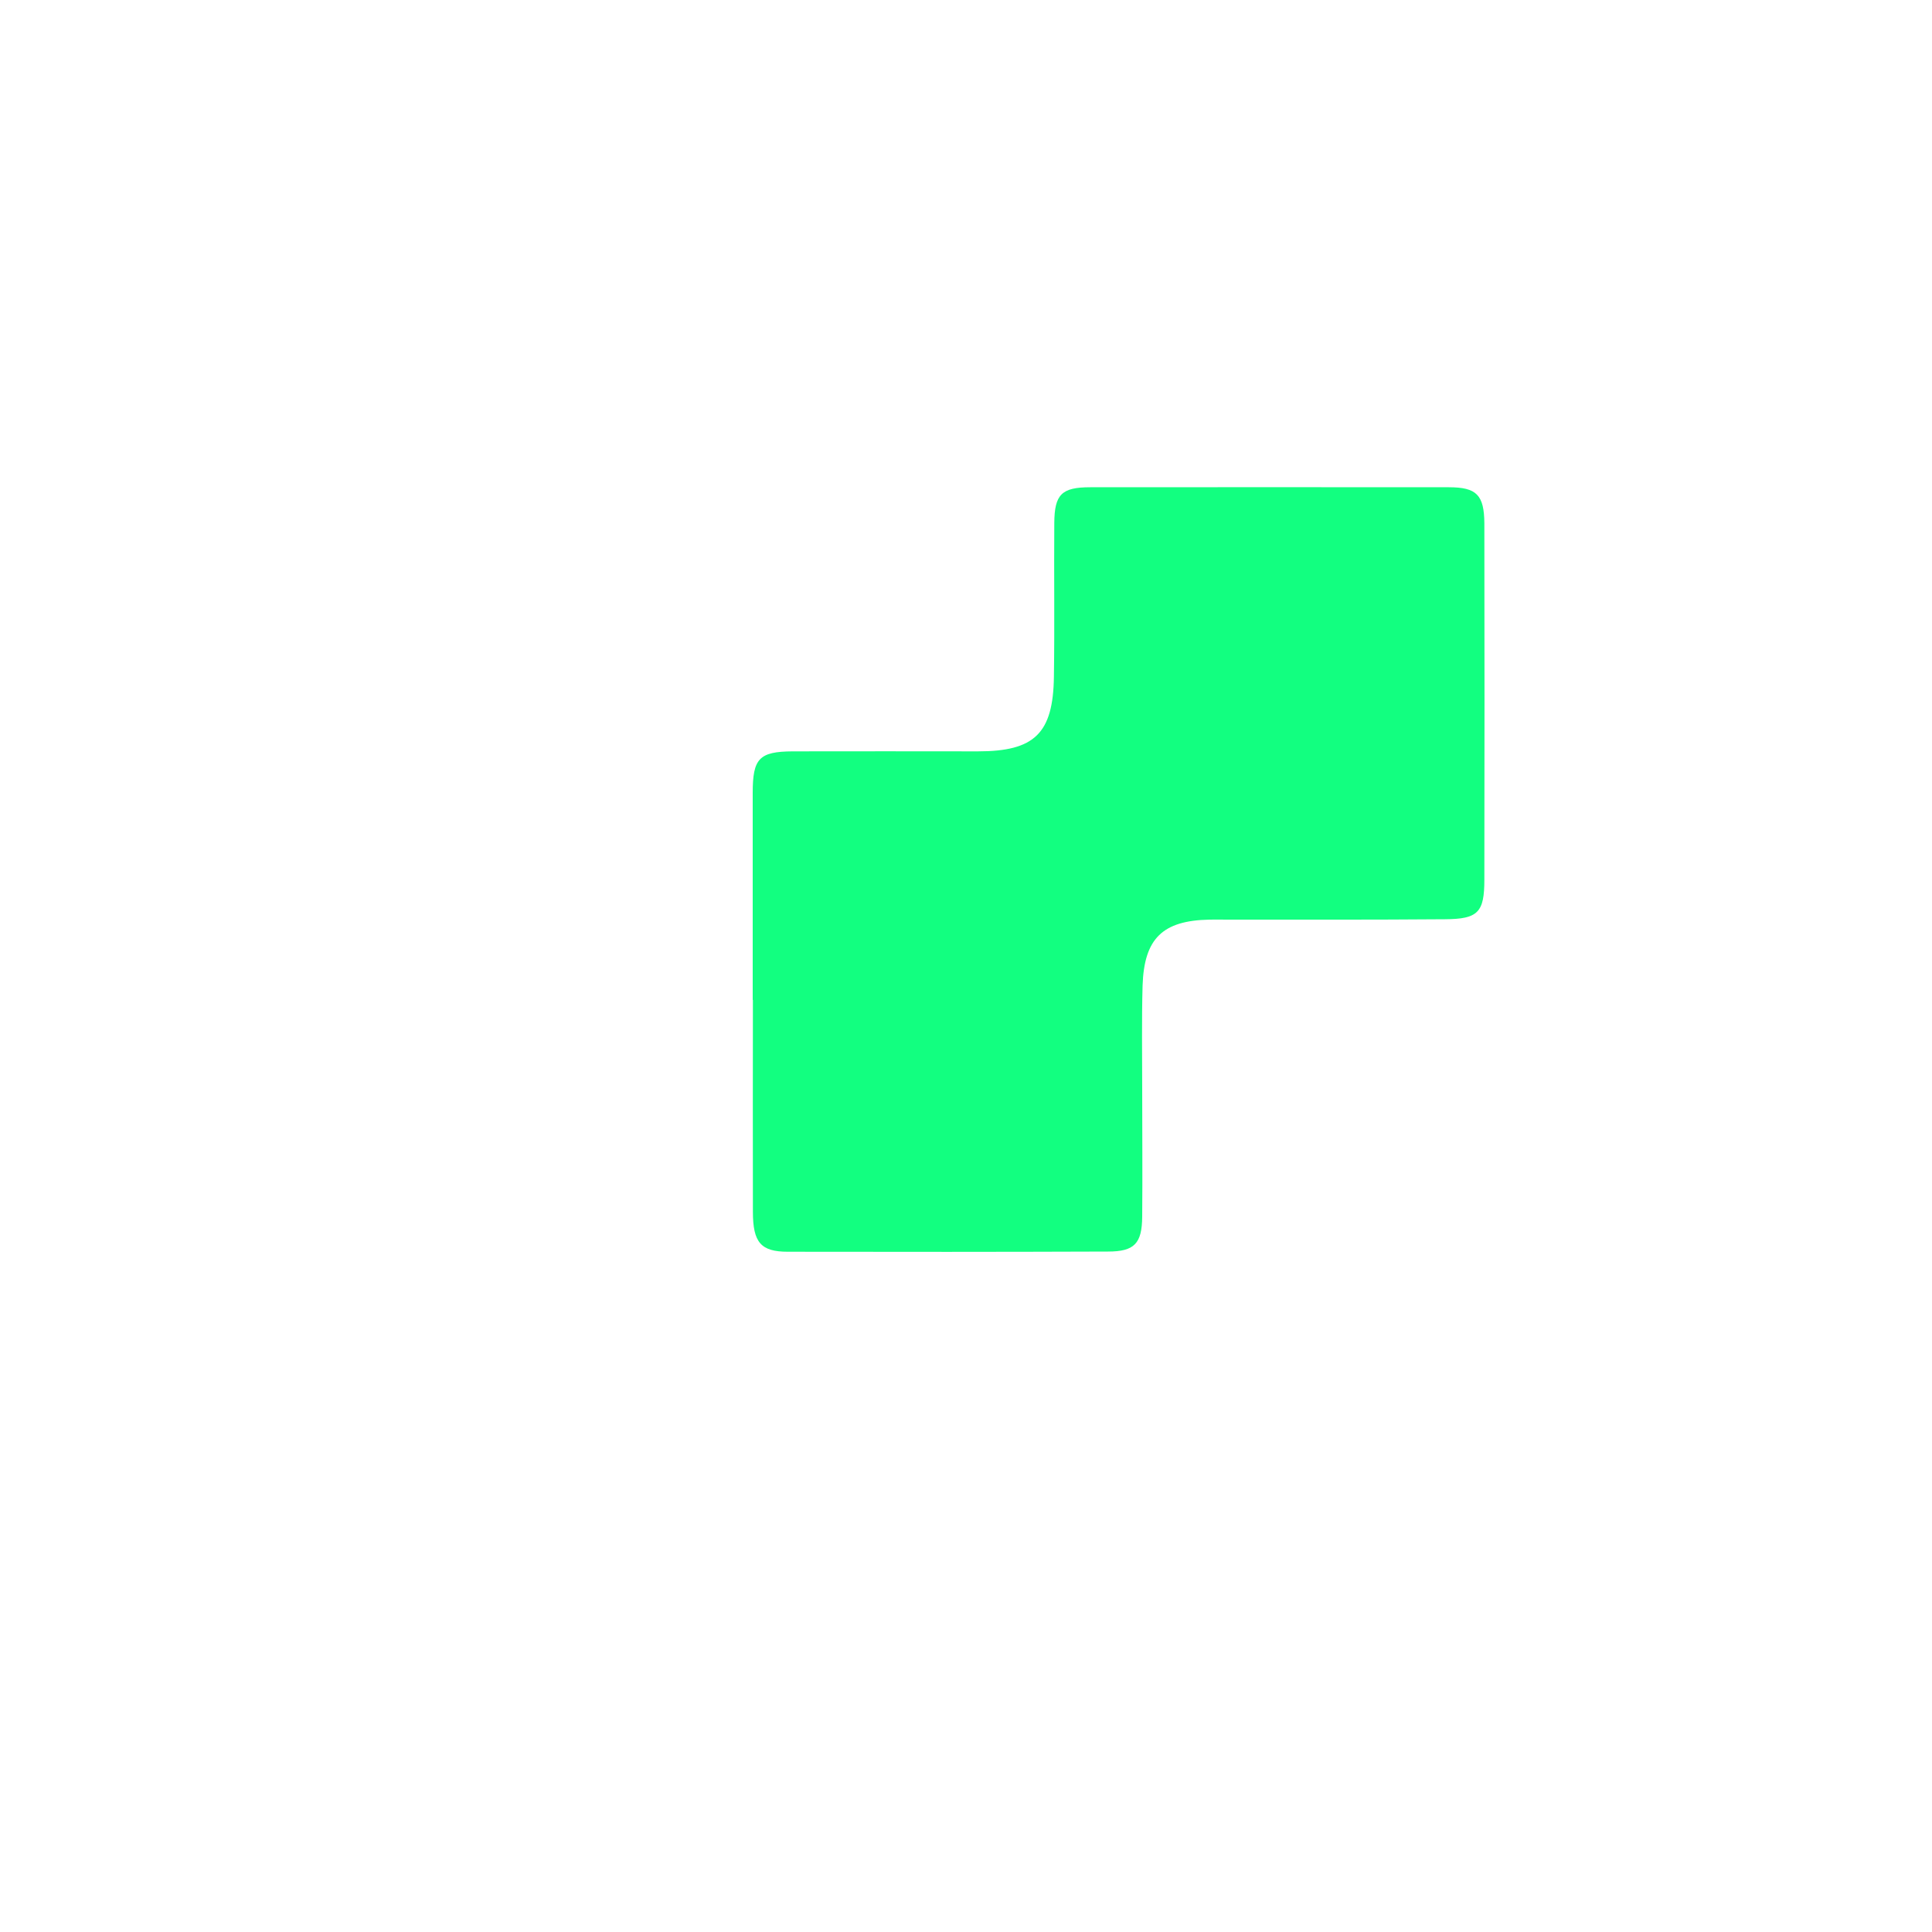
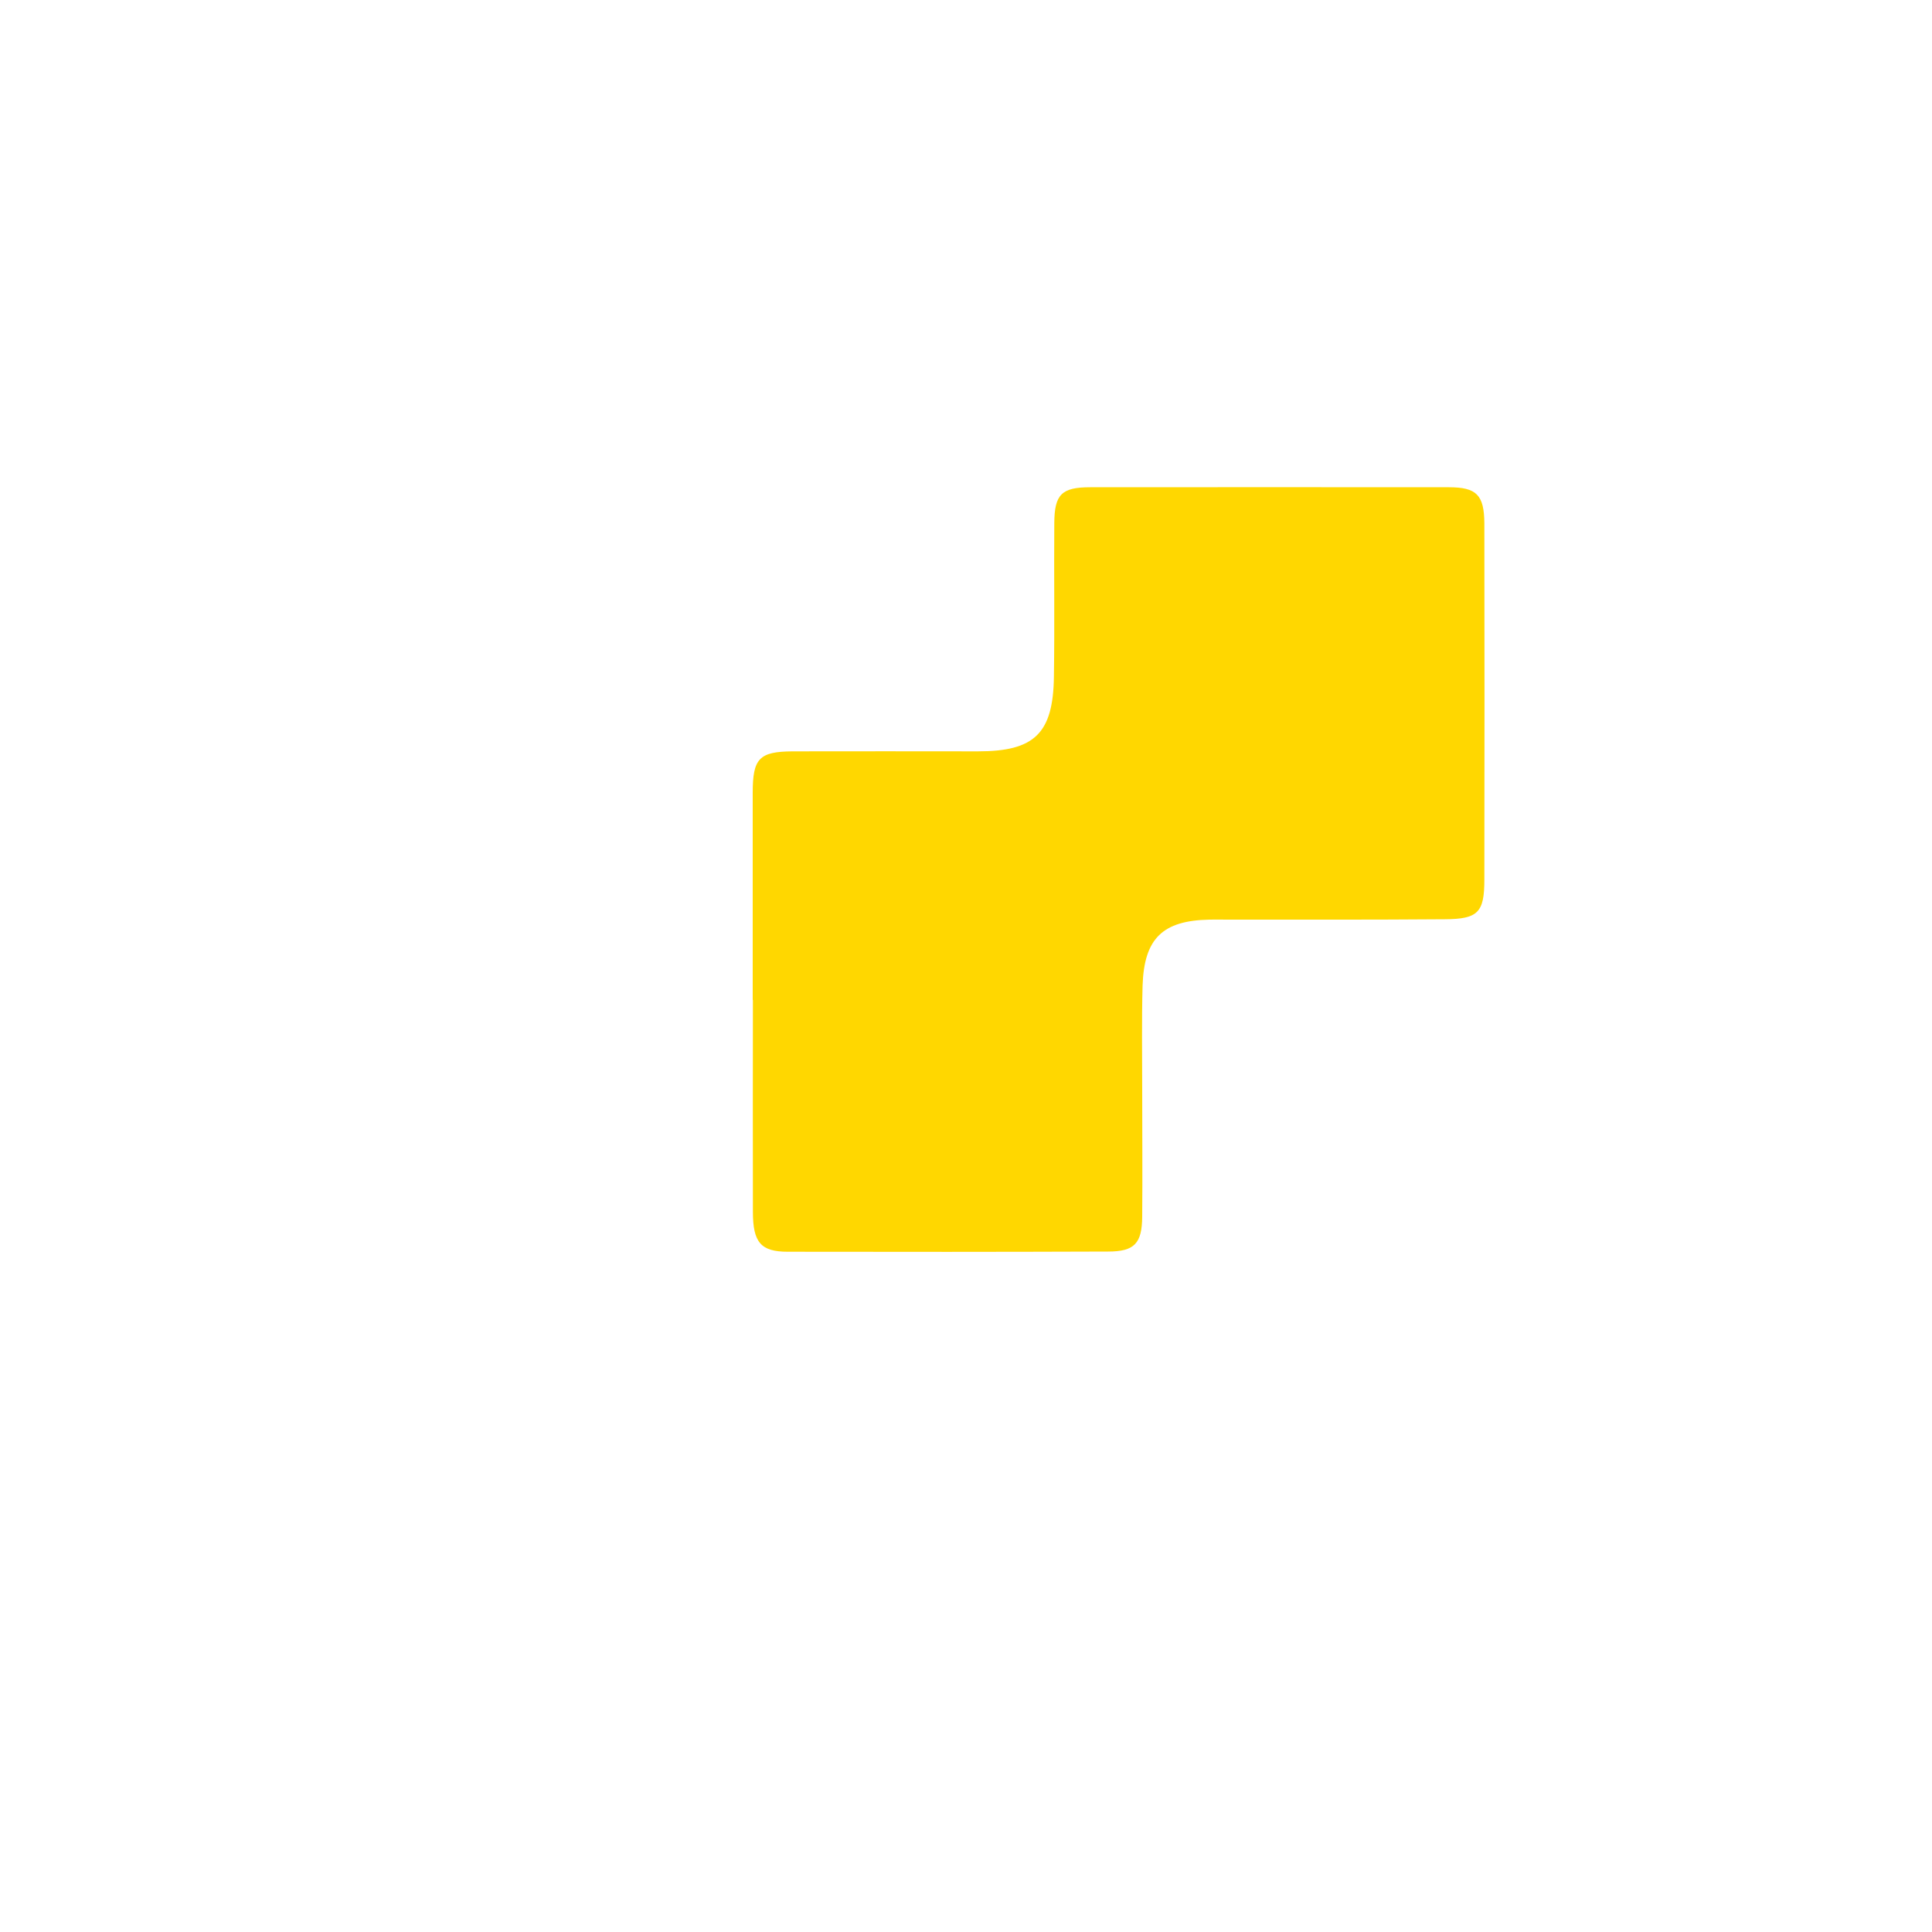
<svg xmlns="http://www.w3.org/2000/svg" width="100" height="100" viewBox="0 0 100 100" fill="none">
-   <path d="M38.96 51.75C38.96 48.18 38.96 44.61 38.96 41.04C38.96 39.26 39.29 38.9 41.03 38.89C44.23 38.88 47.43 38.89 50.62 38.89C53.55 38.89 54.51 37.96 54.55 35.03C54.59 32.38 54.55 29.72 54.57 27.07C54.58 25.59 54.95 25.22 56.43 25.22C62.62 25.21 68.8 25.22 74.99 25.22C76.43 25.22 76.82 25.62 76.83 27.09C76.84 33.24 76.84 39.38 76.83 45.53C76.83 47.22 76.51 47.57 74.79 47.58C71.01 47.61 67.24 47.6 63.46 47.6C63.17 47.6 62.88 47.59 62.59 47.6C60.18 47.65 59.22 48.57 59.14 51.01C59.09 52.79 59.12 54.58 59.12 56.37C59.12 58.57 59.14 60.77 59.12 62.97C59.11 64.36 58.72 64.78 57.35 64.78C51.83 64.8 46.3 64.8 40.78 64.79C39.38 64.79 38.97 64.31 38.97 62.72C38.96 59.07 38.97 55.41 38.97 51.76L38.96 51.75Z" fill="#12FF80" />
+   <path d="M38.96 51.75C38.96 48.18 38.96 44.61 38.96 41.04C38.96 39.26 39.29 38.9 41.03 38.89C44.23 38.88 47.43 38.89 50.62 38.89C53.55 38.89 54.51 37.96 54.55 35.03C54.59 32.38 54.55 29.72 54.57 27.07C54.58 25.59 54.95 25.22 56.43 25.22C62.62 25.21 68.8 25.22 74.99 25.22C76.43 25.22 76.82 25.62 76.83 27.09C76.84 33.24 76.84 39.38 76.83 45.53C76.83 47.22 76.51 47.57 74.79 47.58C71.01 47.61 67.24 47.6 63.46 47.6C63.17 47.6 62.88 47.59 62.59 47.6C60.18 47.65 59.22 48.57 59.14 51.01C59.09 52.79 59.12 54.58 59.12 56.37C59.12 58.57 59.14 60.77 59.12 62.97C59.11 64.36 58.72 64.78 57.35 64.78C51.83 64.8 46.3 64.8 40.78 64.79C39.38 64.79 38.97 64.31 38.97 62.72C38.96 59.07 38.97 55.41 38.97 51.76L38.96 51.75Z" fill="#FFD700" />
</svg>
